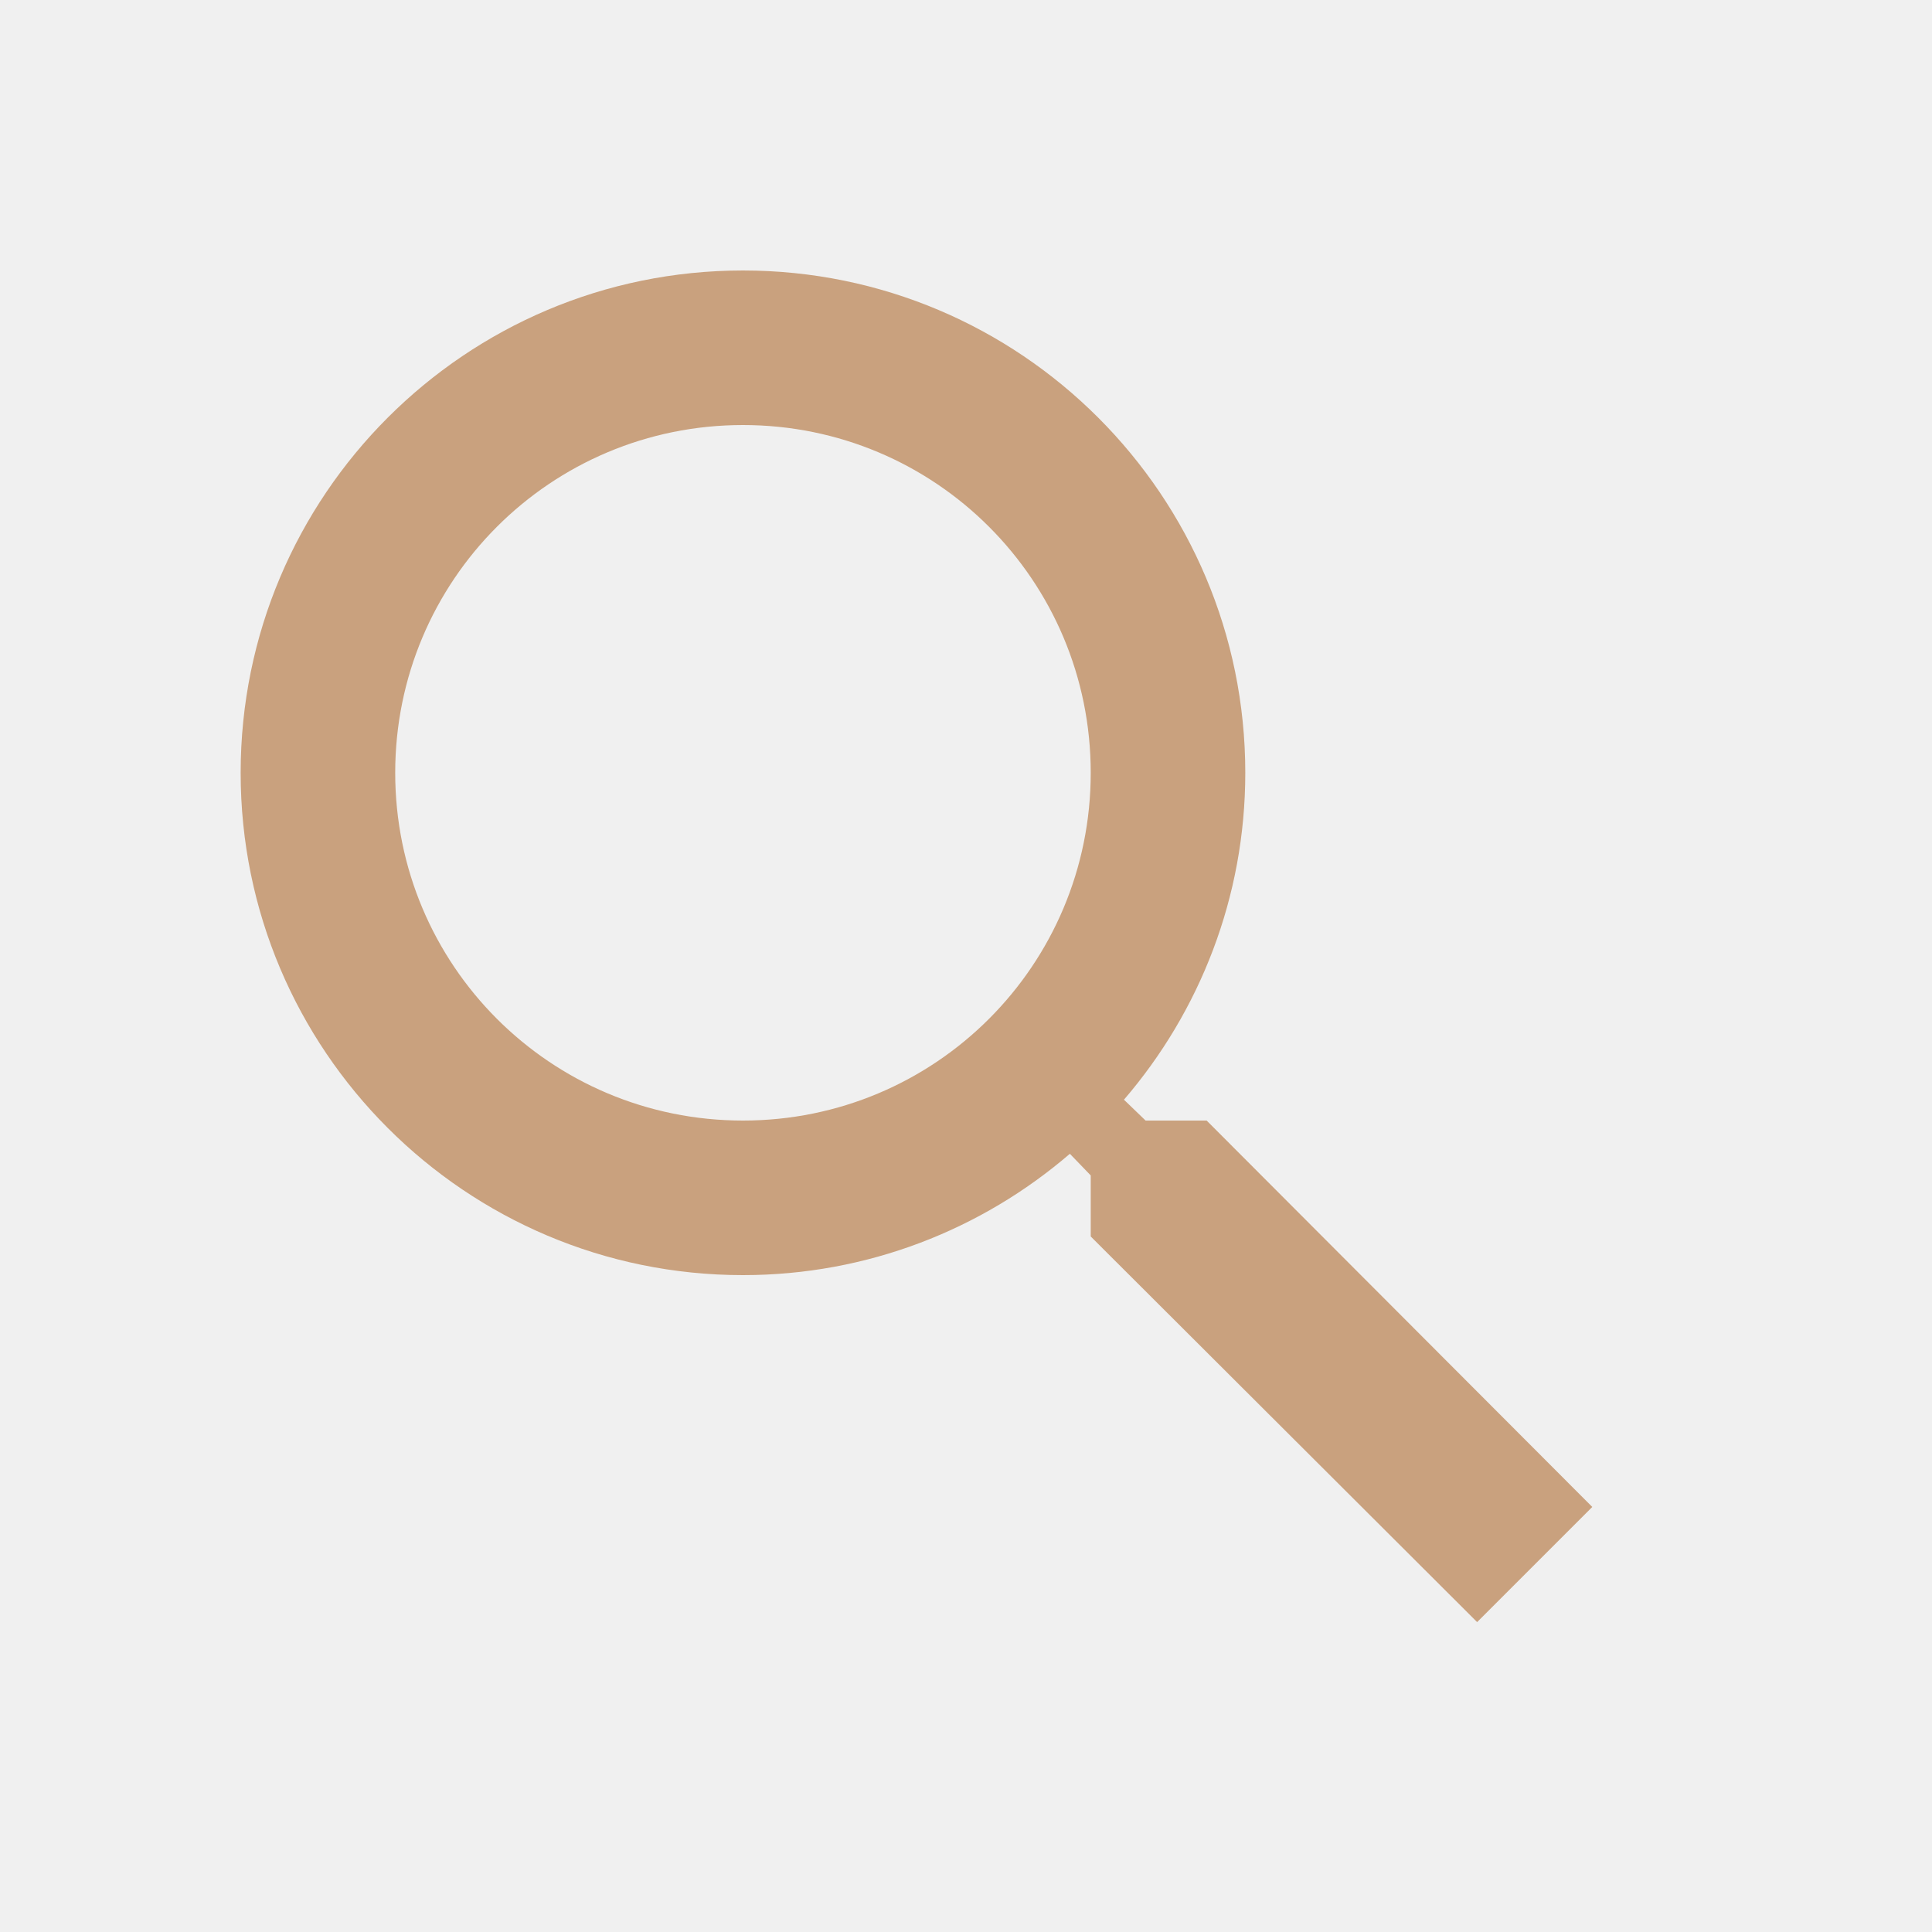
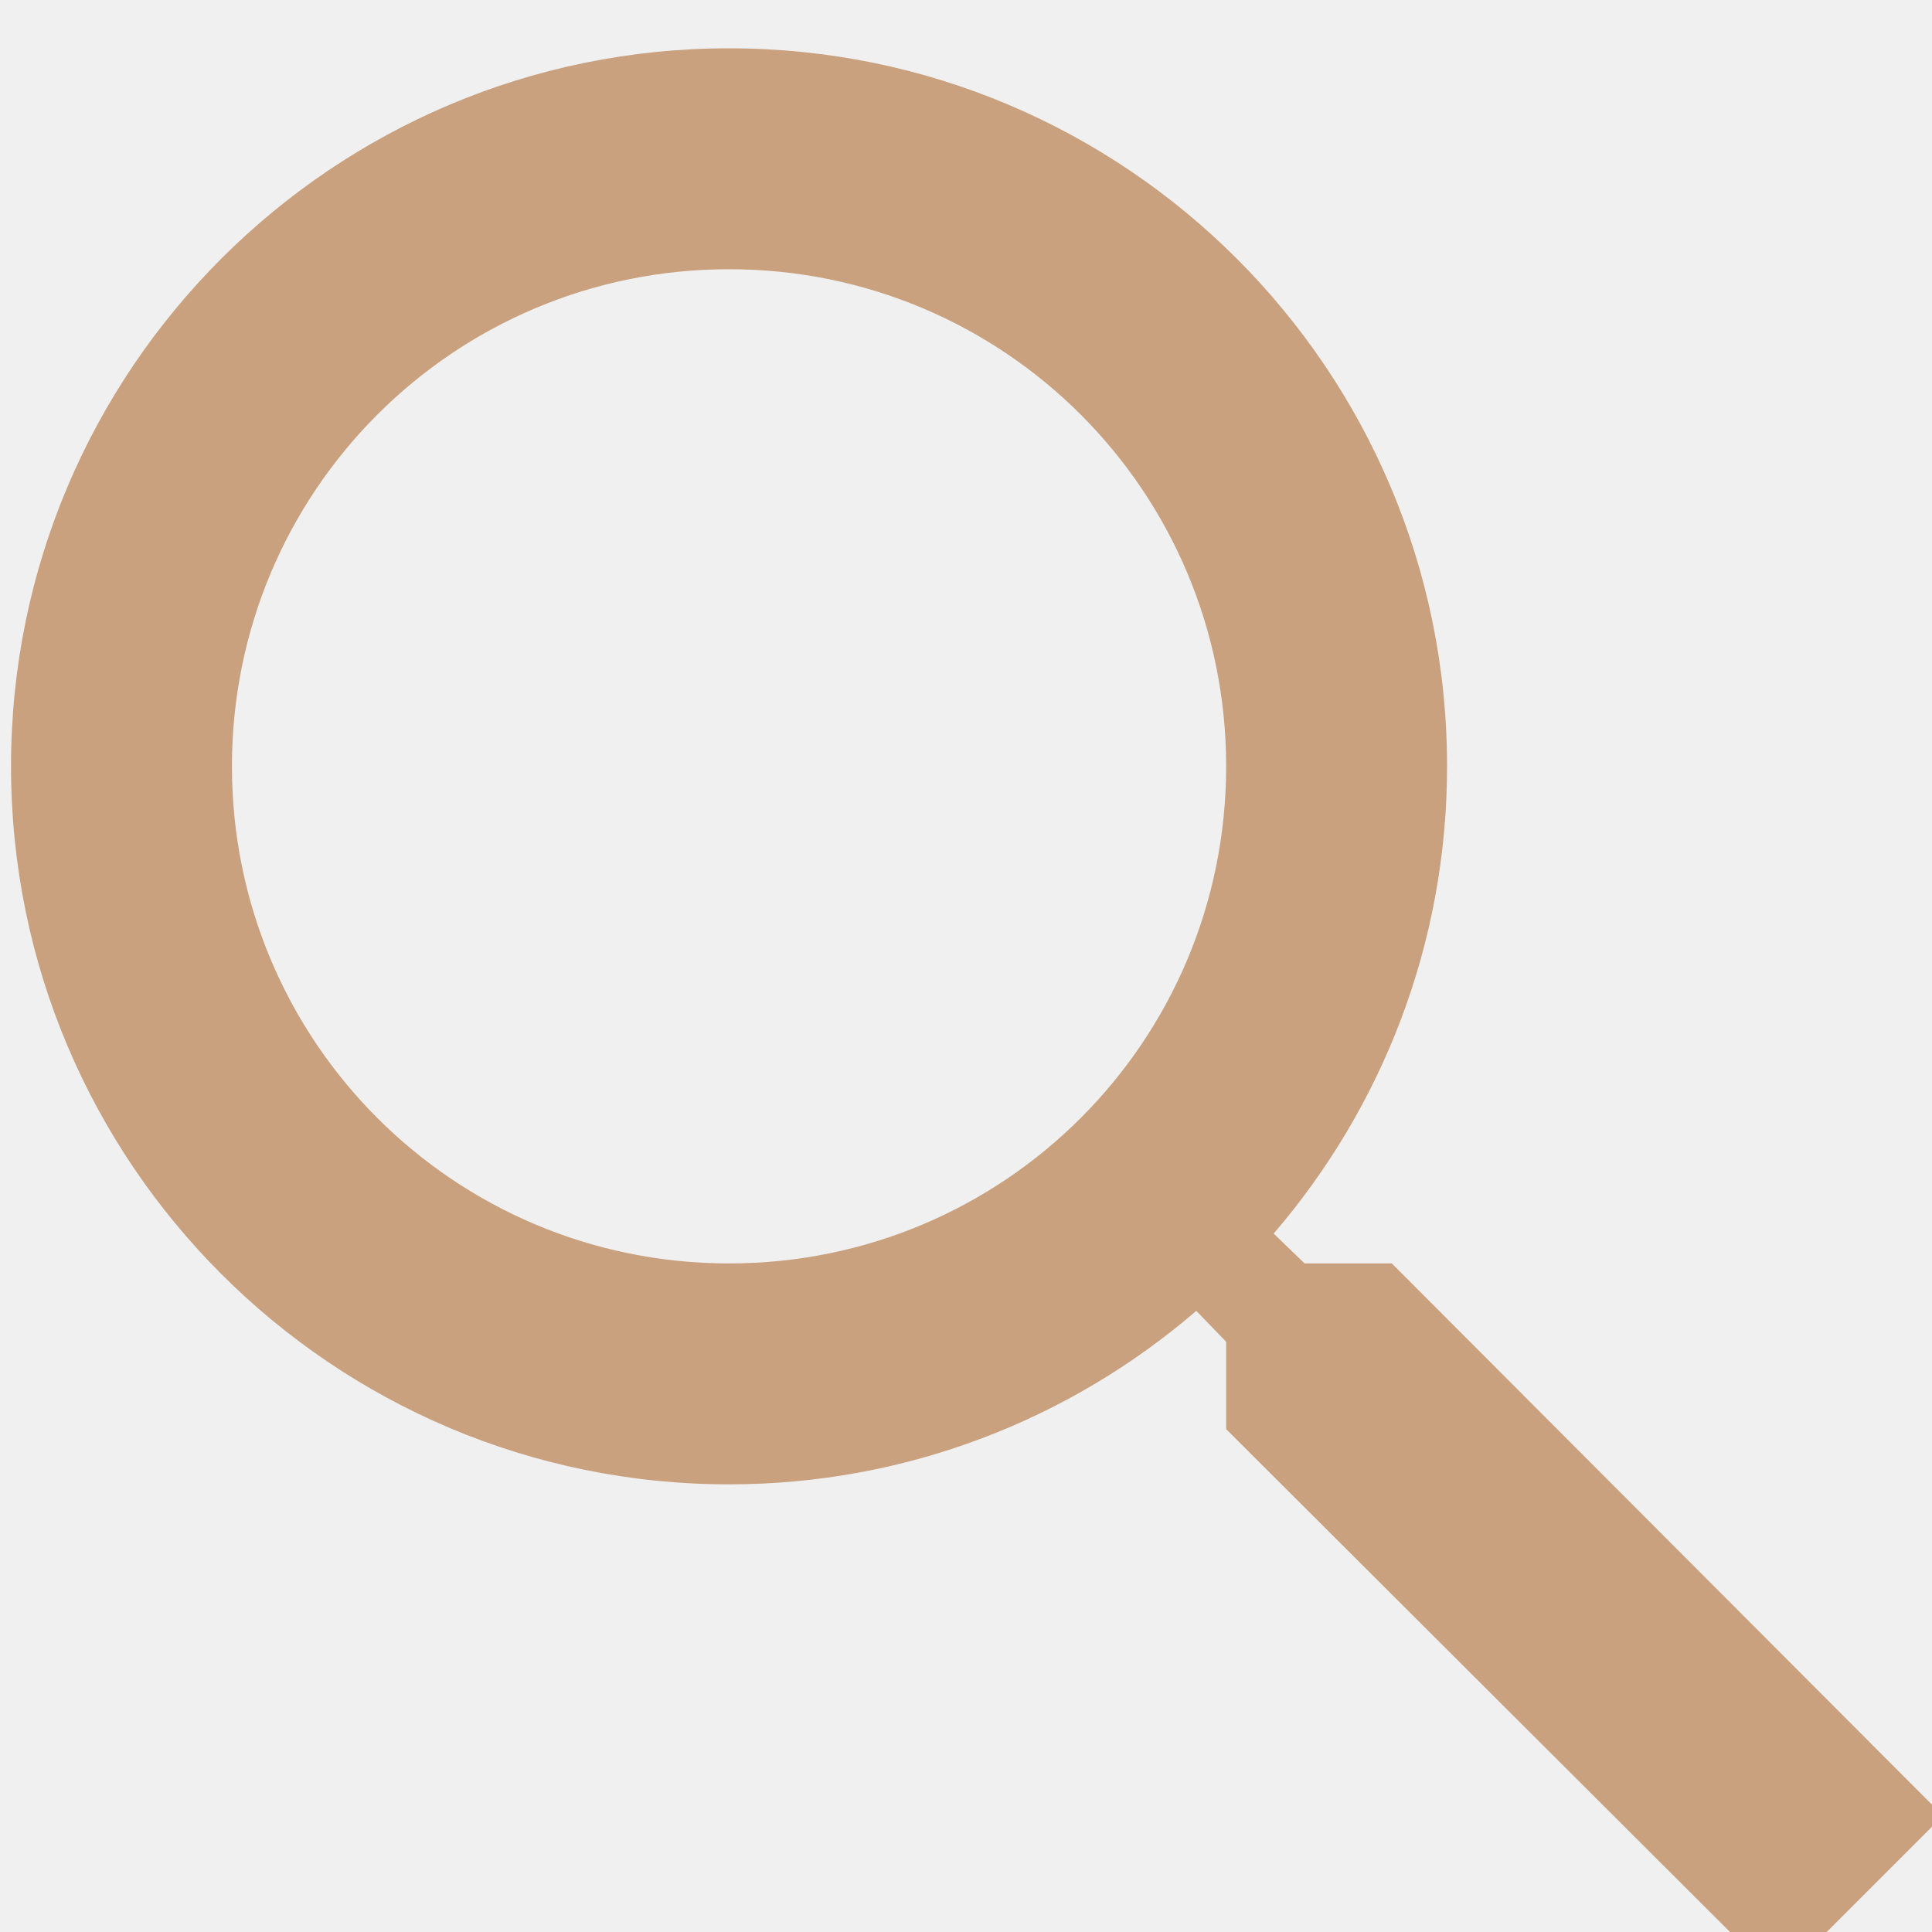
- <svg xmlns="http://www.w3.org/2000/svg" width="25" height="25" viewBox="0 0 25 25" fill="none">
-   <path d="M15.614 14.5H14.824L14.544 14.23C15.524 13.09 16.114 11.61 16.114 10C16.114 6.41 13.204 3.5 9.614 3.5C6.024 3.5 3.114 6.41 3.114 10C3.114 13.59 6.024 16.5 9.614 16.5C11.224 16.5 12.704 15.91 13.844 14.93L14.114 15.21V16L19.114 20.99L20.604 19.5L15.614 14.5ZM9.614 14.5C7.124 14.5 5.114 12.49 5.114 10C5.114 7.51 7.124 5.5 9.614 5.5C12.104 5.5 14.114 7.51 14.114 10C14.114 12.49 12.104 14.5 9.614 14.5Z" fill="#C9A17E" />
+ <svg xmlns="http://www.w3.org/2000/svg" width="20" height="20" viewBox="0 0 20 20" fill="none">
+   <g clip-path="url(#clip0)">
+     <path d="M14.408 13.079H13.505L13.185 12.77C14.305 11.466 14.98 9.774 14.98 7.933C14.98 3.828 11.652 0.5 7.547 0.5C3.442 0.5 0.114 3.828 0.114 7.933C0.114 12.038 3.442 15.366 7.547 15.366C9.388 15.366 11.081 14.691 12.384 13.57L12.693 13.89V14.794L18.41 20.5L20.114 18.796L14.408 13.079ZM7.547 13.079C4.7 13.079 2.401 10.78 2.401 7.933C2.401 5.085 4.7 2.787 7.547 2.787C10.394 2.787 12.693 5.085 12.693 7.933C12.693 10.78 10.394 13.079 7.547 13.079Z" fill="#C9A17E" />
+   </g>
+   <defs>
+     <clipPath id="clip0">
+       <rect width="20" height="20" fill="white" transform="translate(0.114258 0.5)" />
+     </clipPath>
+   </defs>
</svg>
